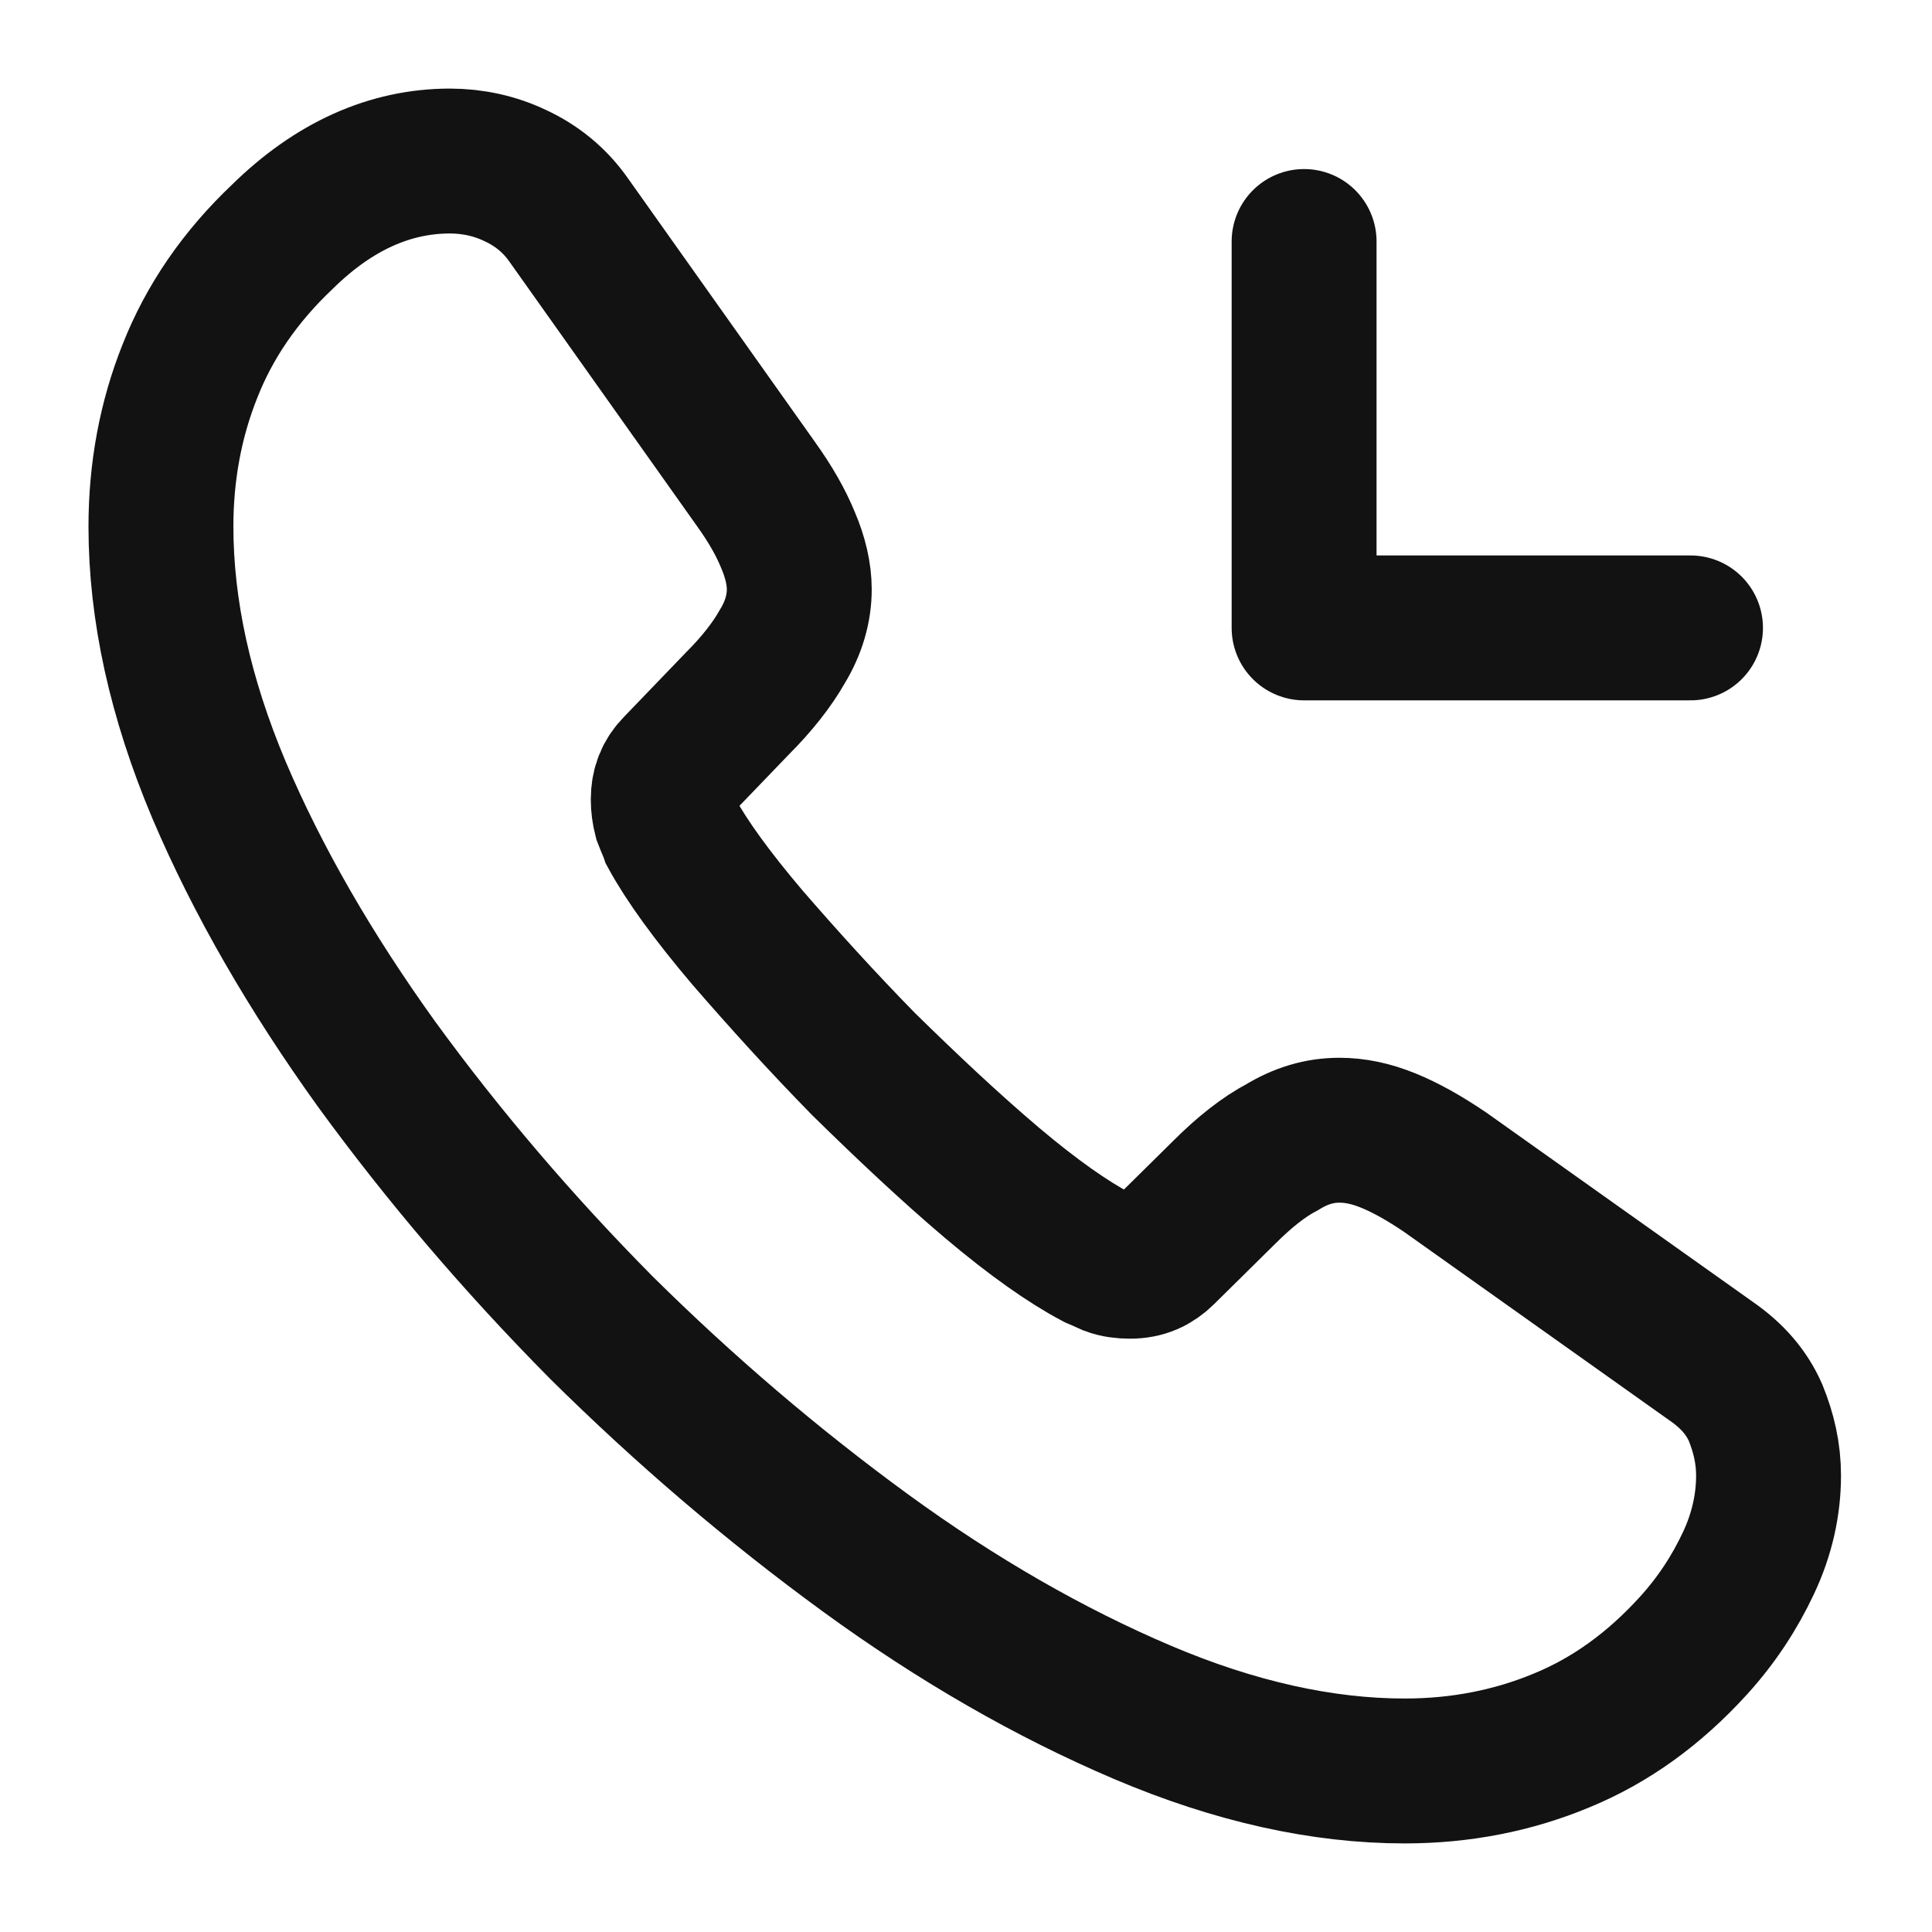
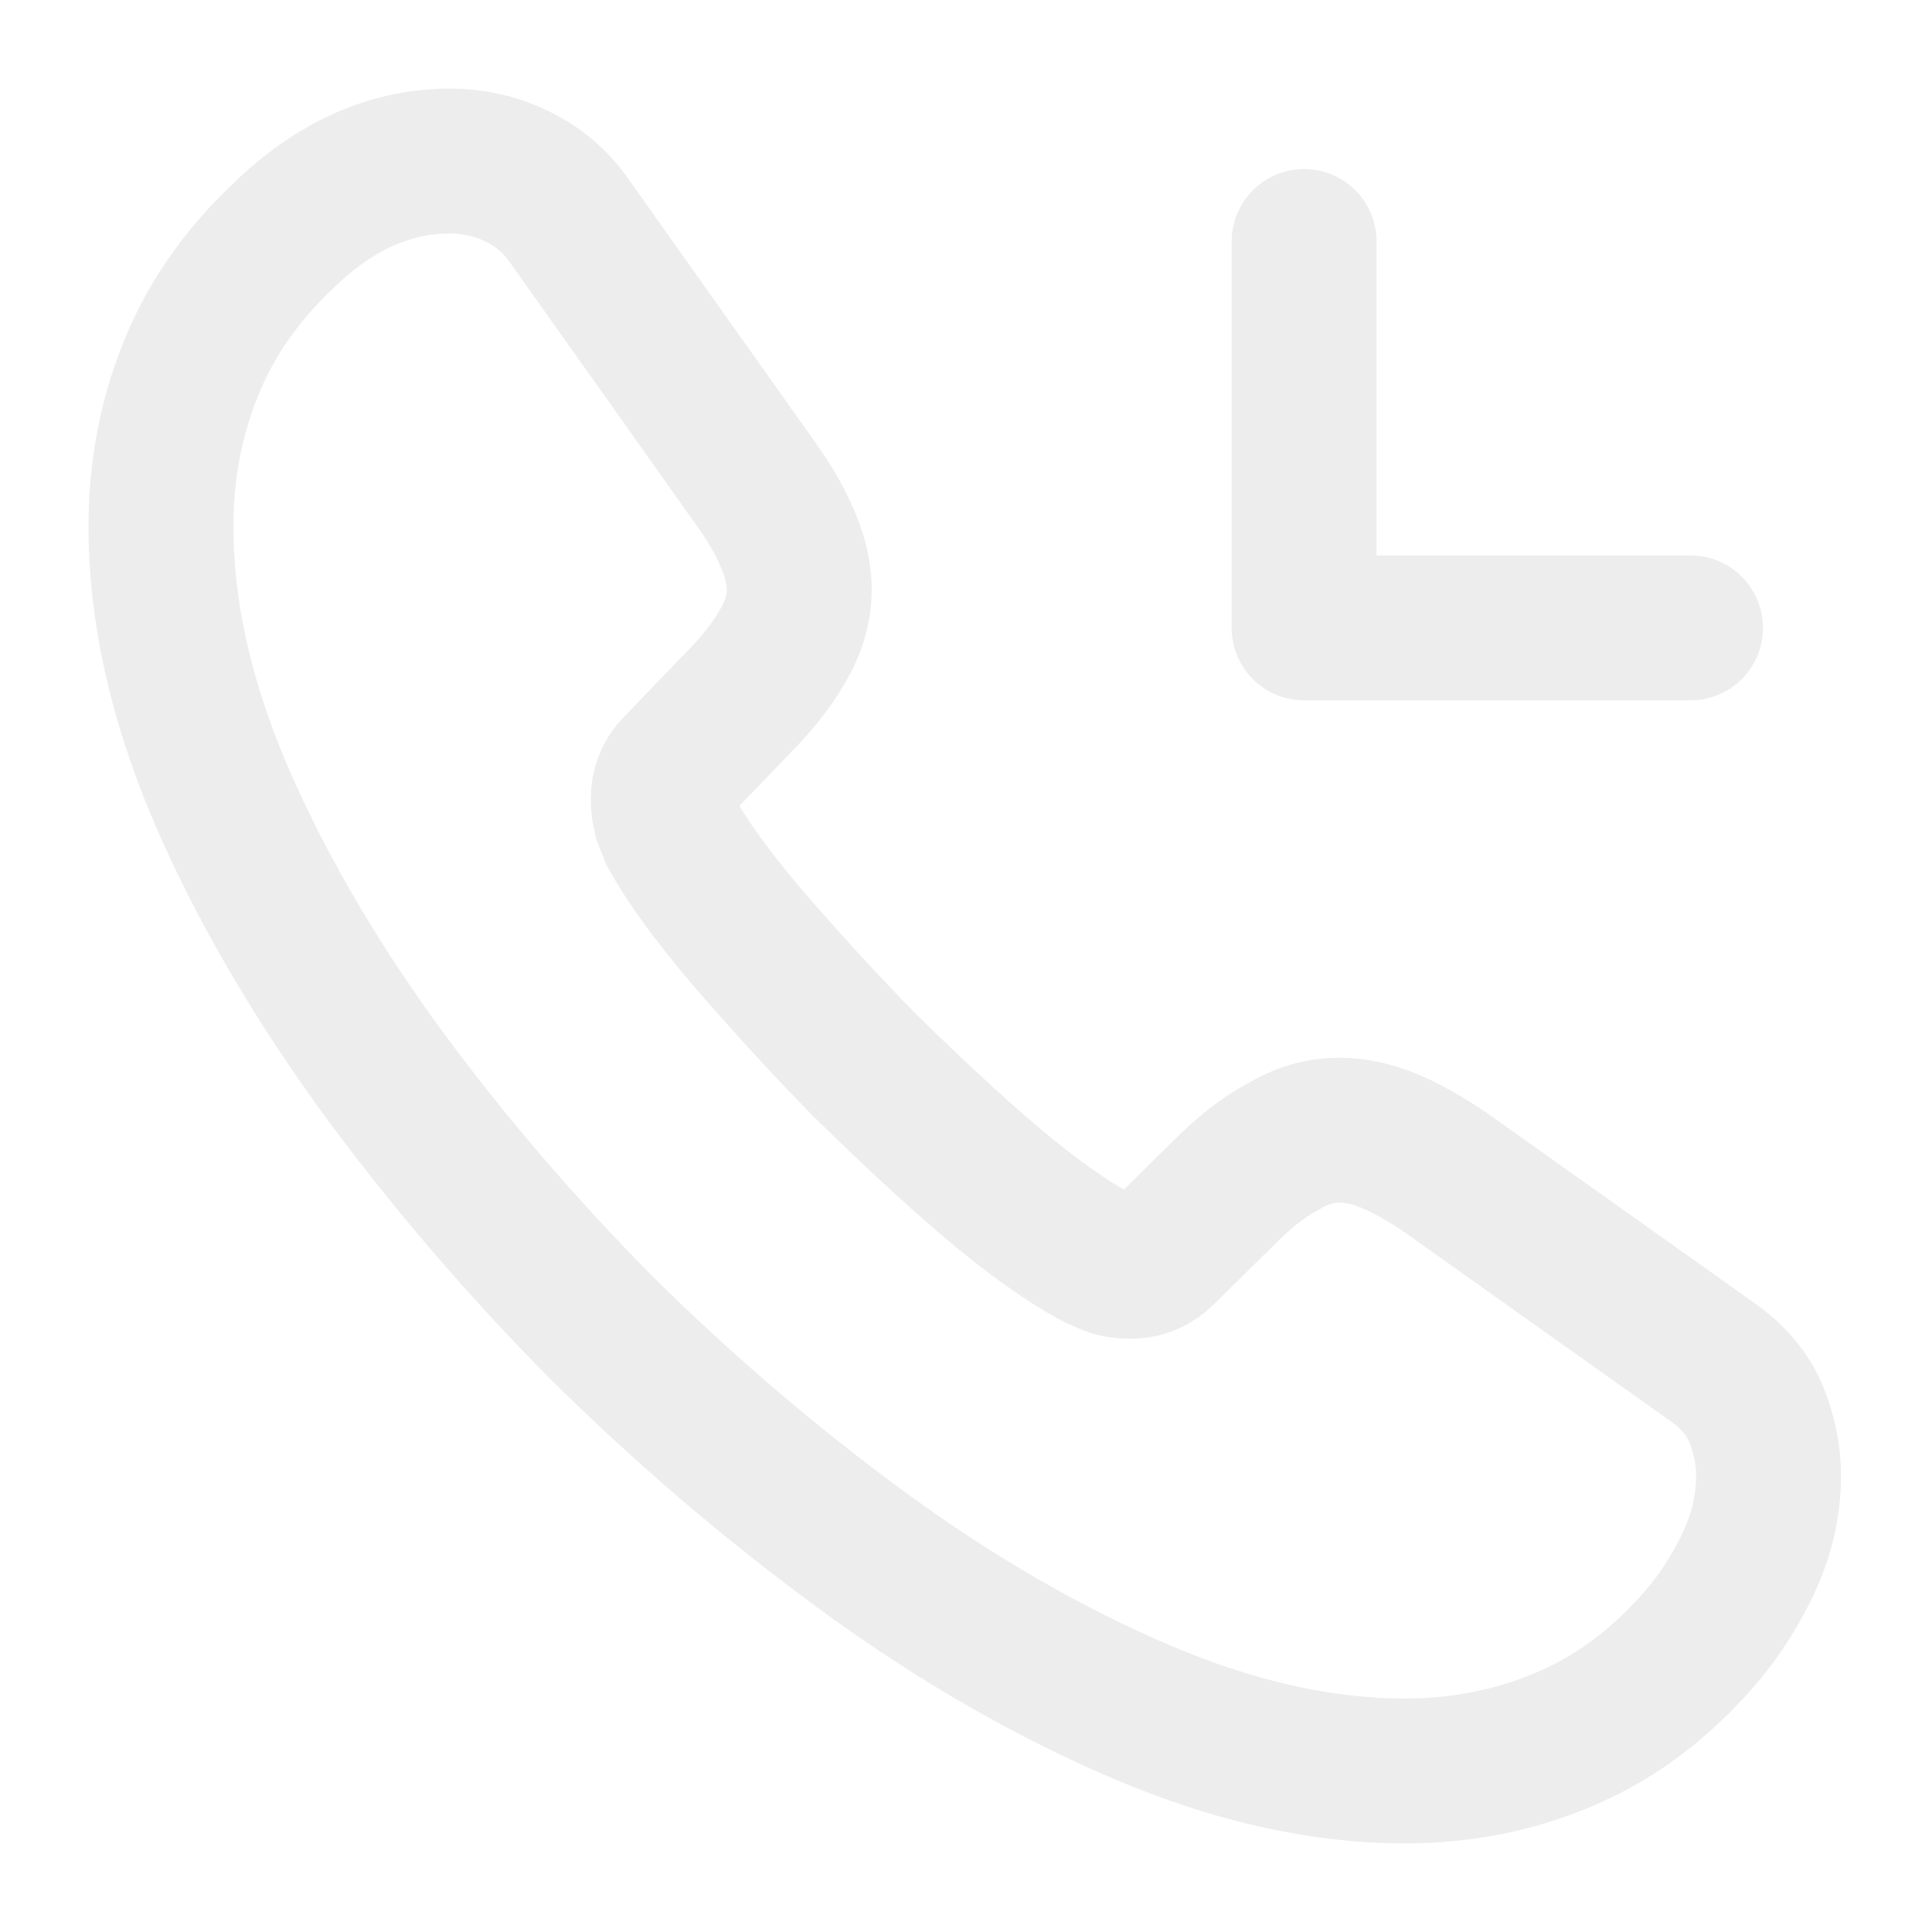
<svg xmlns="http://www.w3.org/2000/svg" width="20" height="20" viewBox="0 0 20 20" fill="none">
-   <path d="M18.308 15.275C18.308 15.575 18.241 15.883 18.099 16.183C17.958 16.483 17.774 16.767 17.533 17.033C17.124 17.483 16.674 17.808 16.166 18.017C15.666 18.225 15.124 18.333 14.541 18.333C13.691 18.333 12.783 18.133 11.824 17.725C10.866 17.317 9.908 16.767 8.958 16.075C7.999 15.375 7.091 14.6 6.224 13.742C5.366 12.875 4.591 11.967 3.899 11.017C3.216 10.067 2.666 9.117 2.266 8.175C1.866 7.225 1.666 6.317 1.666 5.45C1.666 4.883 1.766 4.342 1.966 3.842C2.166 3.333 2.483 2.867 2.924 2.45C3.458 1.925 4.041 1.667 4.658 1.667C4.891 1.667 5.124 1.717 5.333 1.817C5.549 1.917 5.741 2.067 5.891 2.283L7.824 5.008C7.974 5.217 8.083 5.408 8.158 5.592C8.233 5.767 8.274 5.942 8.274 6.1C8.274 6.3 8.216 6.5 8.099 6.692C7.991 6.883 7.833 7.083 7.633 7.283L6.999 7.942C6.908 8.033 6.866 8.142 6.866 8.275C6.866 8.342 6.874 8.4 6.891 8.467C6.916 8.533 6.941 8.583 6.958 8.633C7.108 8.908 7.366 9.267 7.733 9.7C8.108 10.133 8.508 10.575 8.941 11.017C9.391 11.458 9.824 11.867 10.266 12.242C10.699 12.608 11.058 12.858 11.341 13.008C11.383 13.025 11.433 13.05 11.491 13.075C11.558 13.1 11.624 13.108 11.699 13.108C11.841 13.108 11.949 13.058 12.041 12.967L12.674 12.342C12.883 12.133 13.083 11.975 13.274 11.875C13.466 11.758 13.658 11.7 13.866 11.7C14.024 11.7 14.191 11.733 14.374 11.808C14.558 11.883 14.749 11.992 14.958 12.133L17.716 14.092C17.933 14.242 18.083 14.417 18.174 14.625C18.258 14.833 18.308 15.042 18.308 15.275Z" stroke="#121212" stroke-width="1.5" stroke-miterlimit="10" />
-   <path d="M13.5 6.5H17.5M13.5 6.5V2.5V6.5Z" stroke="#121212" stroke-width="1.5" stroke-linecap="round" stroke-linejoin="round" />
+   <path d="M18.308 15.275C18.308 15.575 18.241 15.883 18.099 16.183C17.958 16.483 17.774 16.767 17.533 17.033C17.124 17.483 16.674 17.808 16.166 18.017C15.666 18.225 15.124 18.333 14.541 18.333C13.691 18.333 12.783 18.133 11.824 17.725C10.866 17.317 9.908 16.767 8.958 16.075C7.999 15.375 7.091 14.6 6.224 13.742C5.366 12.875 4.591 11.967 3.899 11.017C3.216 10.067 2.666 9.117 2.266 8.175C1.866 7.225 1.666 6.317 1.666 5.45C1.666 4.883 1.766 4.342 1.966 3.842C2.166 3.333 2.483 2.867 2.924 2.45C3.458 1.925 4.041 1.667 4.658 1.667C4.891 1.667 5.124 1.717 5.333 1.817C5.549 1.917 5.741 2.067 5.891 2.283L7.824 5.008C7.974 5.217 8.083 5.408 8.158 5.592C8.233 5.767 8.274 5.942 8.274 6.1C8.274 6.3 8.216 6.5 8.099 6.692C7.991 6.883 7.833 7.083 7.633 7.283L6.999 7.942C6.908 8.033 6.866 8.142 6.866 8.275C6.866 8.342 6.874 8.4 6.891 8.467C6.916 8.533 6.941 8.583 6.958 8.633C7.108 8.908 7.366 9.267 7.733 9.7C8.108 10.133 8.508 10.575 8.941 11.017C9.391 11.458 9.824 11.867 10.266 12.242C10.699 12.608 11.058 12.858 11.341 13.008C11.383 13.025 11.433 13.05 11.491 13.075C11.558 13.1 11.624 13.108 11.699 13.108C11.841 13.108 11.949 13.058 12.041 12.967L12.674 12.342C12.883 12.133 13.083 11.975 13.274 11.875C13.466 11.758 13.658 11.7 13.866 11.7C14.024 11.7 14.191 11.733 14.374 11.808C14.558 11.883 14.749 11.992 14.958 12.133L17.716 14.092C17.933 14.242 18.083 14.417 18.174 14.625C18.258 14.833 18.308 15.042 18.308 15.275Z" stroke="#EDEDED" stroke-width="1.5" stroke-miterlimit="10" />
+   <path d="M13.5 6.5H17.5M13.5 6.5V2.5V6.5Z" stroke="#EDEDED" stroke-width="1.5" stroke-linecap="round" stroke-linejoin="round" />
</svg>
